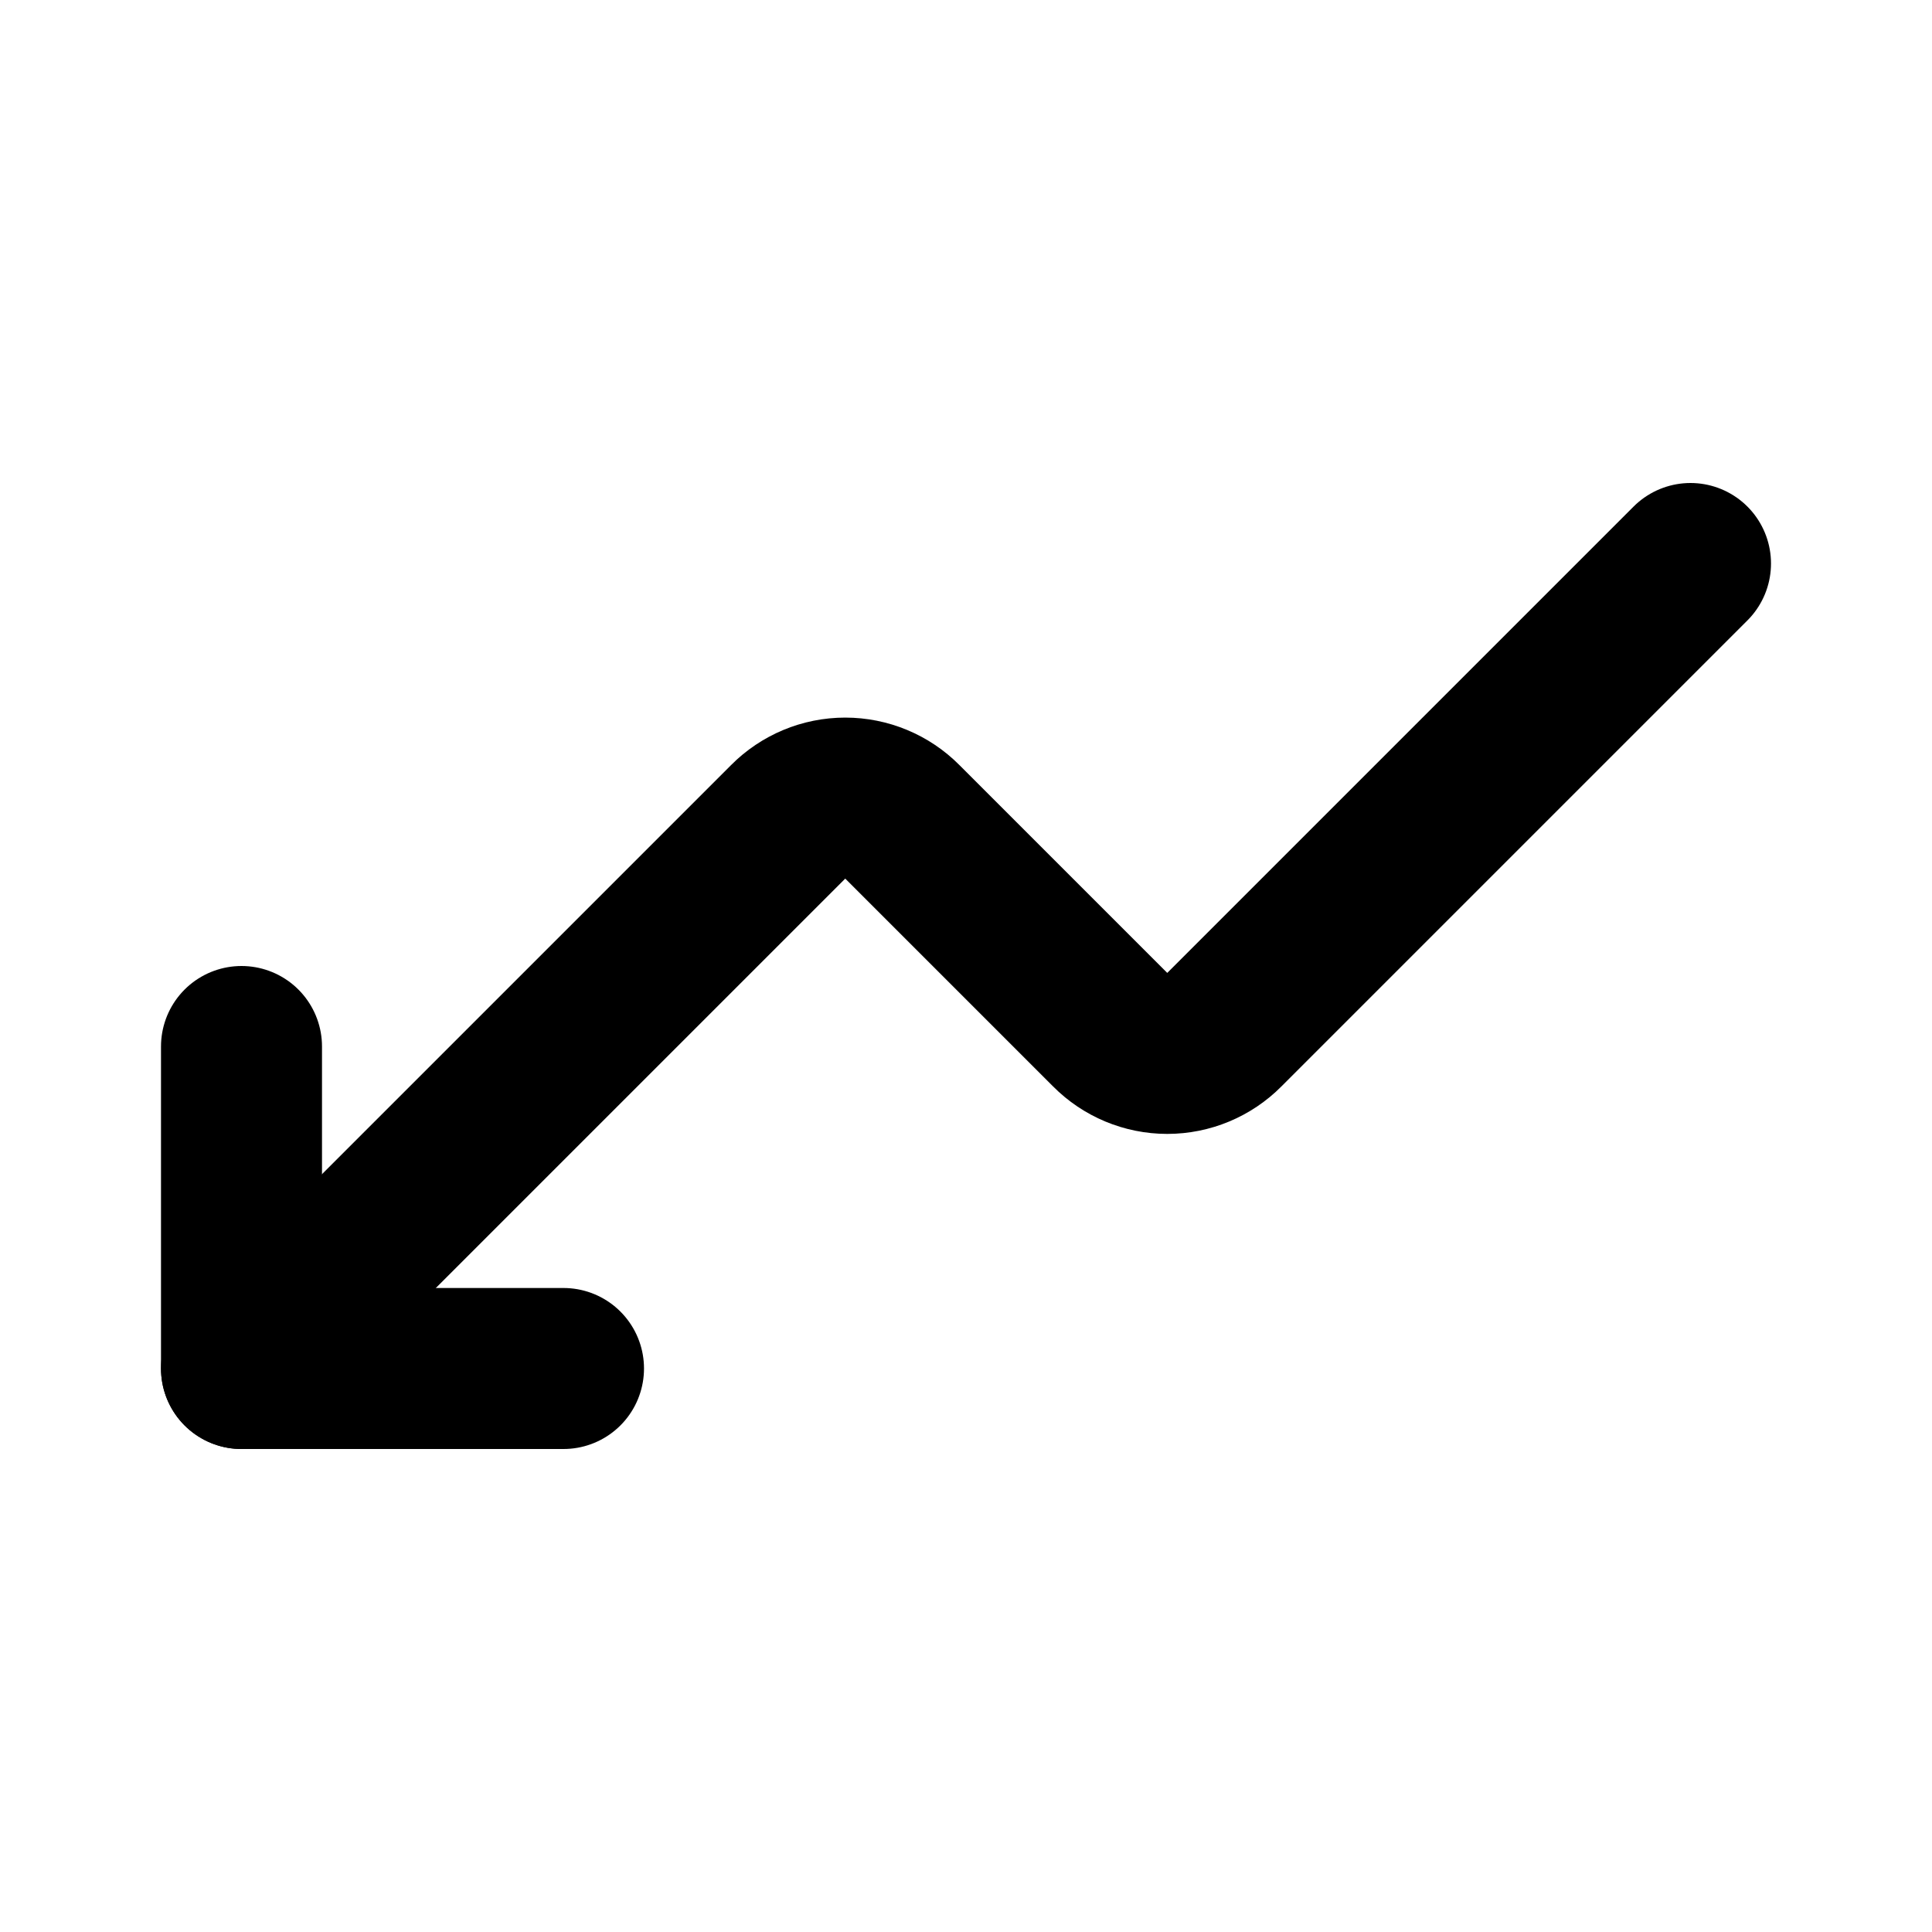
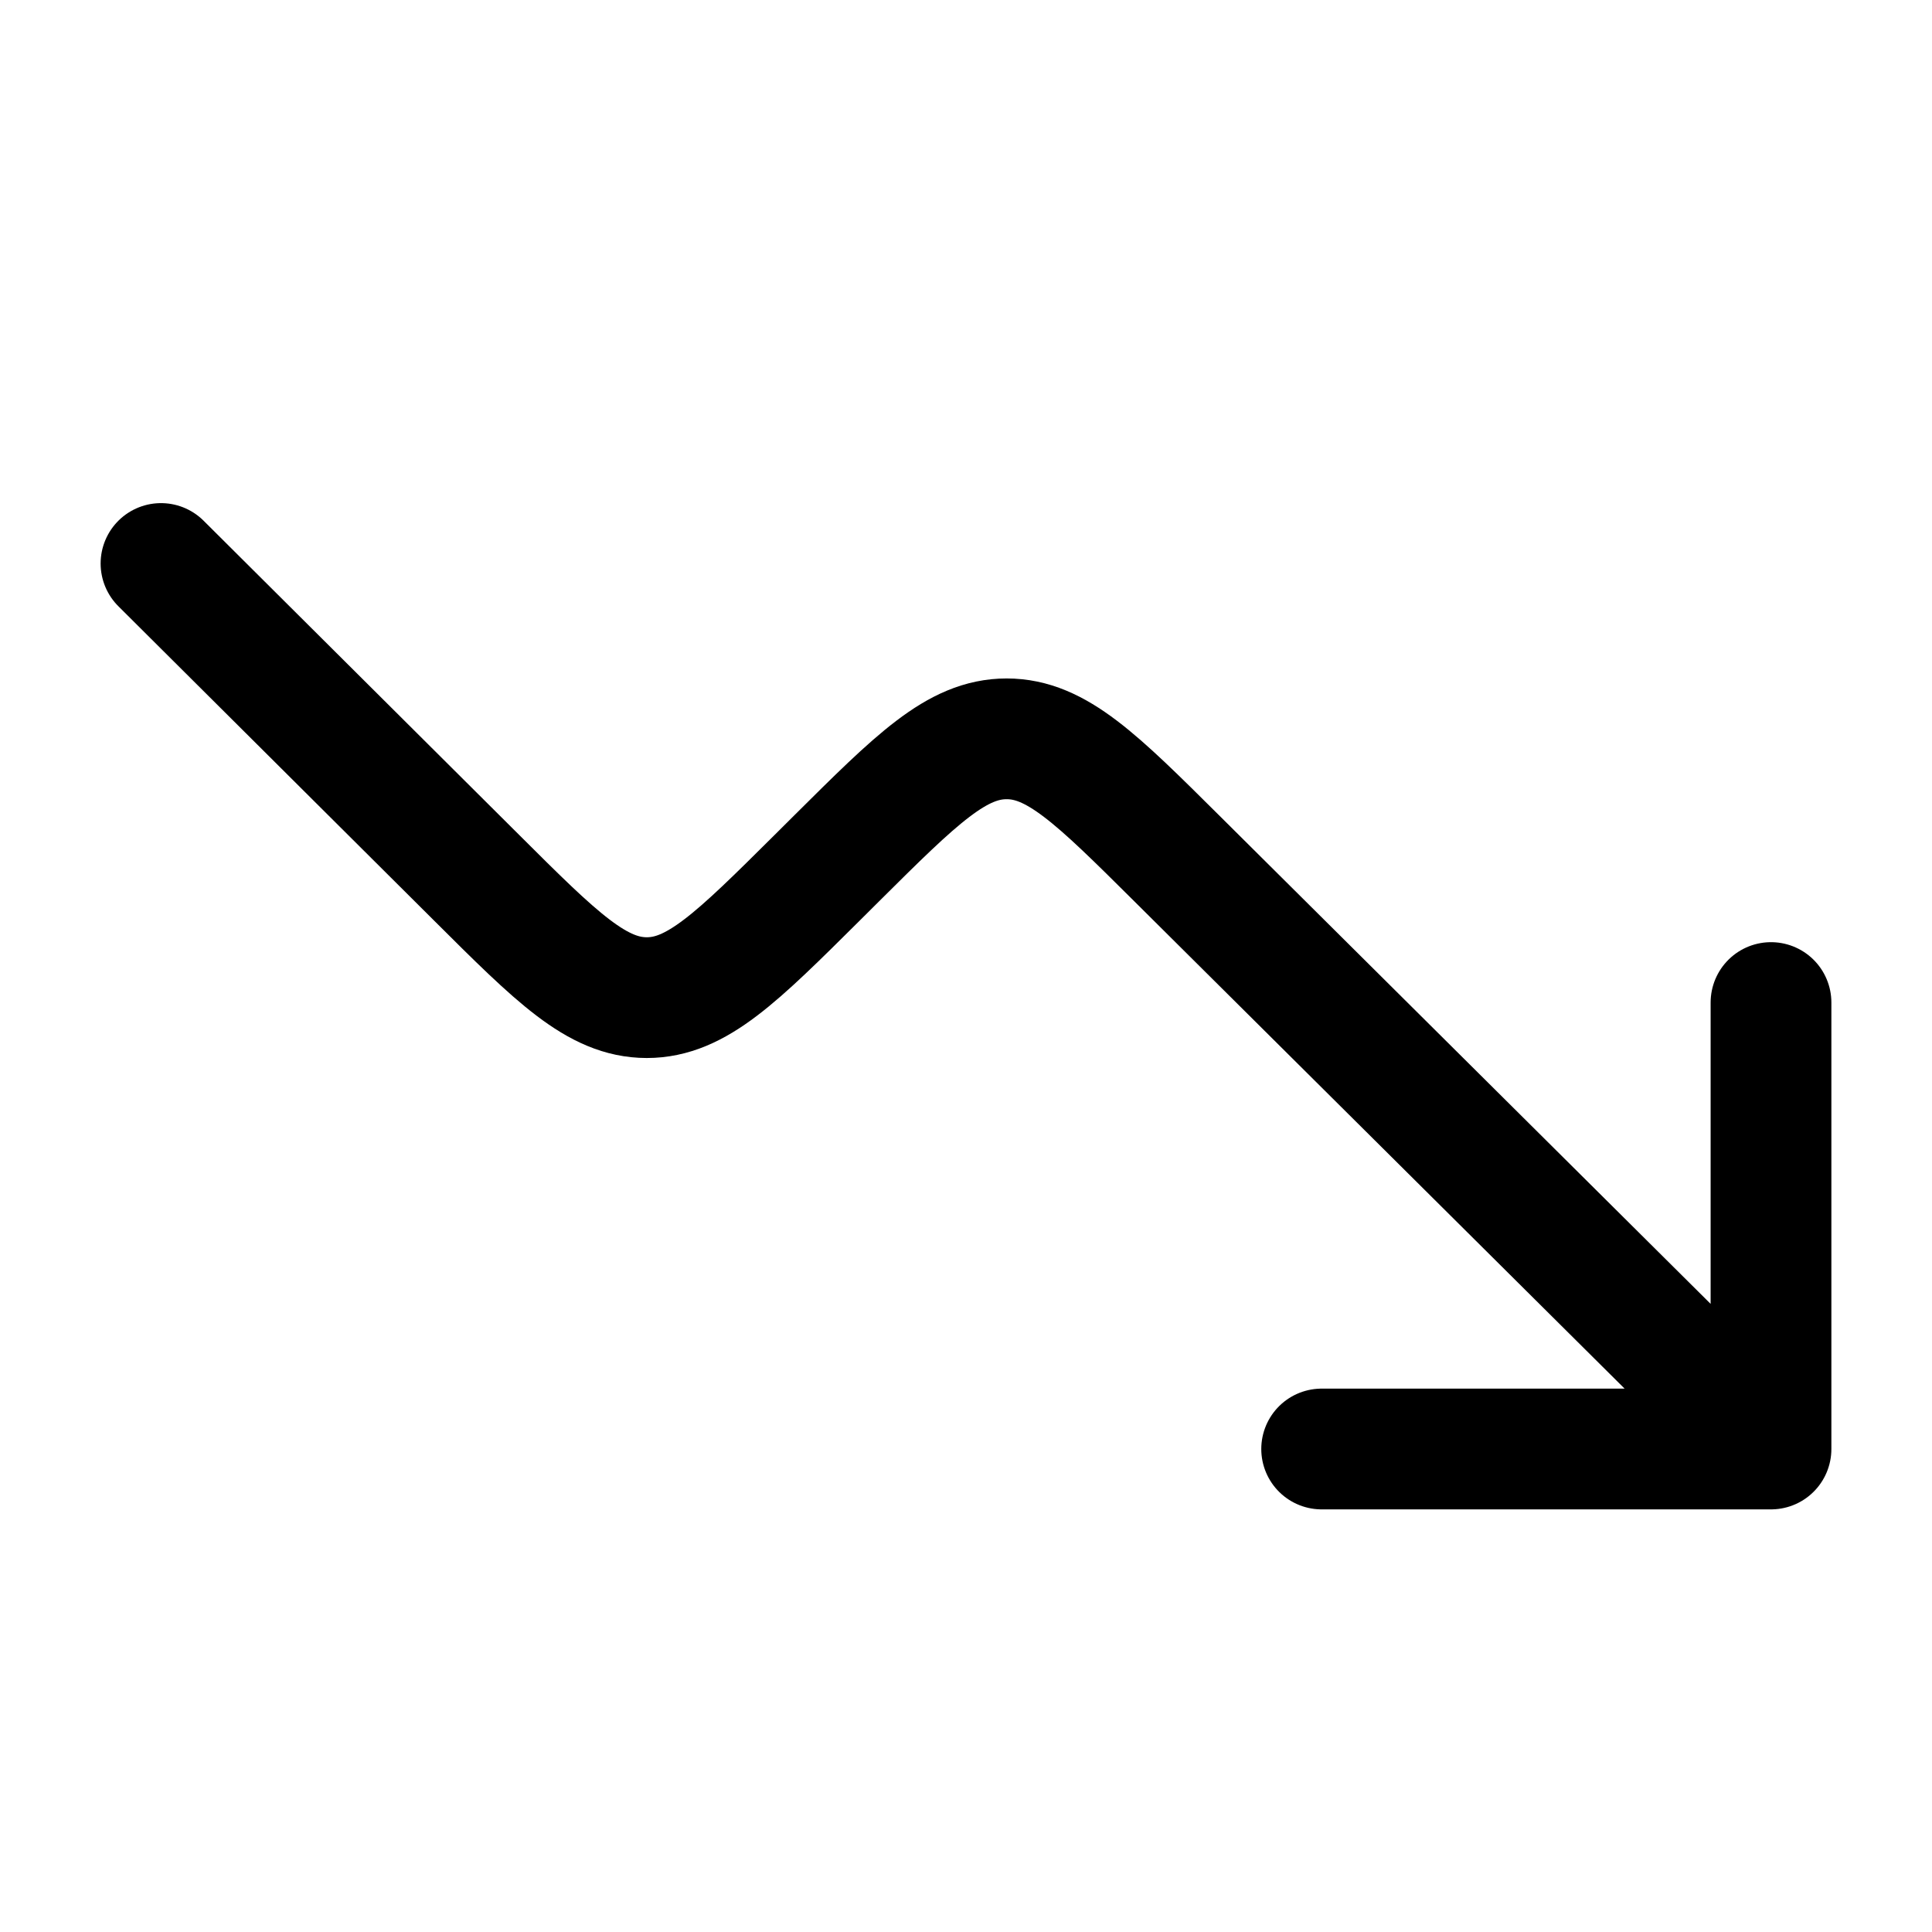
<svg xmlns="http://www.w3.org/2000/svg" viewBox="0 0 24 24" fill="none">
-   <path d="M3 17l6.79-6.79a1 1 0 011.42 0l2.58 2.58a1 1 0 001.42 0L21 7" stroke="currentColor" stroke-width="2" stroke-linecap="round" stroke-linejoin="round" />
-   <path d="M3 13v4h4" stroke="currentColor" stroke-width="2" stroke-linecap="round" stroke-linejoin="round" />
+   <path d="M22 18L14.62 10.665C13.623 9.674 13.124 9.178 12.505 9.178C11.886 9.178 11.388 9.674 10.39 10.666L10.151 10.904C9.153 11.896 8.653 12.393 8.034 12.393C7.415 12.392 6.916 11.896 5.919 10.902L2 7M22 18V12.454M22 18H16.418" stroke="currentColor" stroke-width="1.5" stroke-linecap="round" stroke-linejoin="round" />
</svg>
